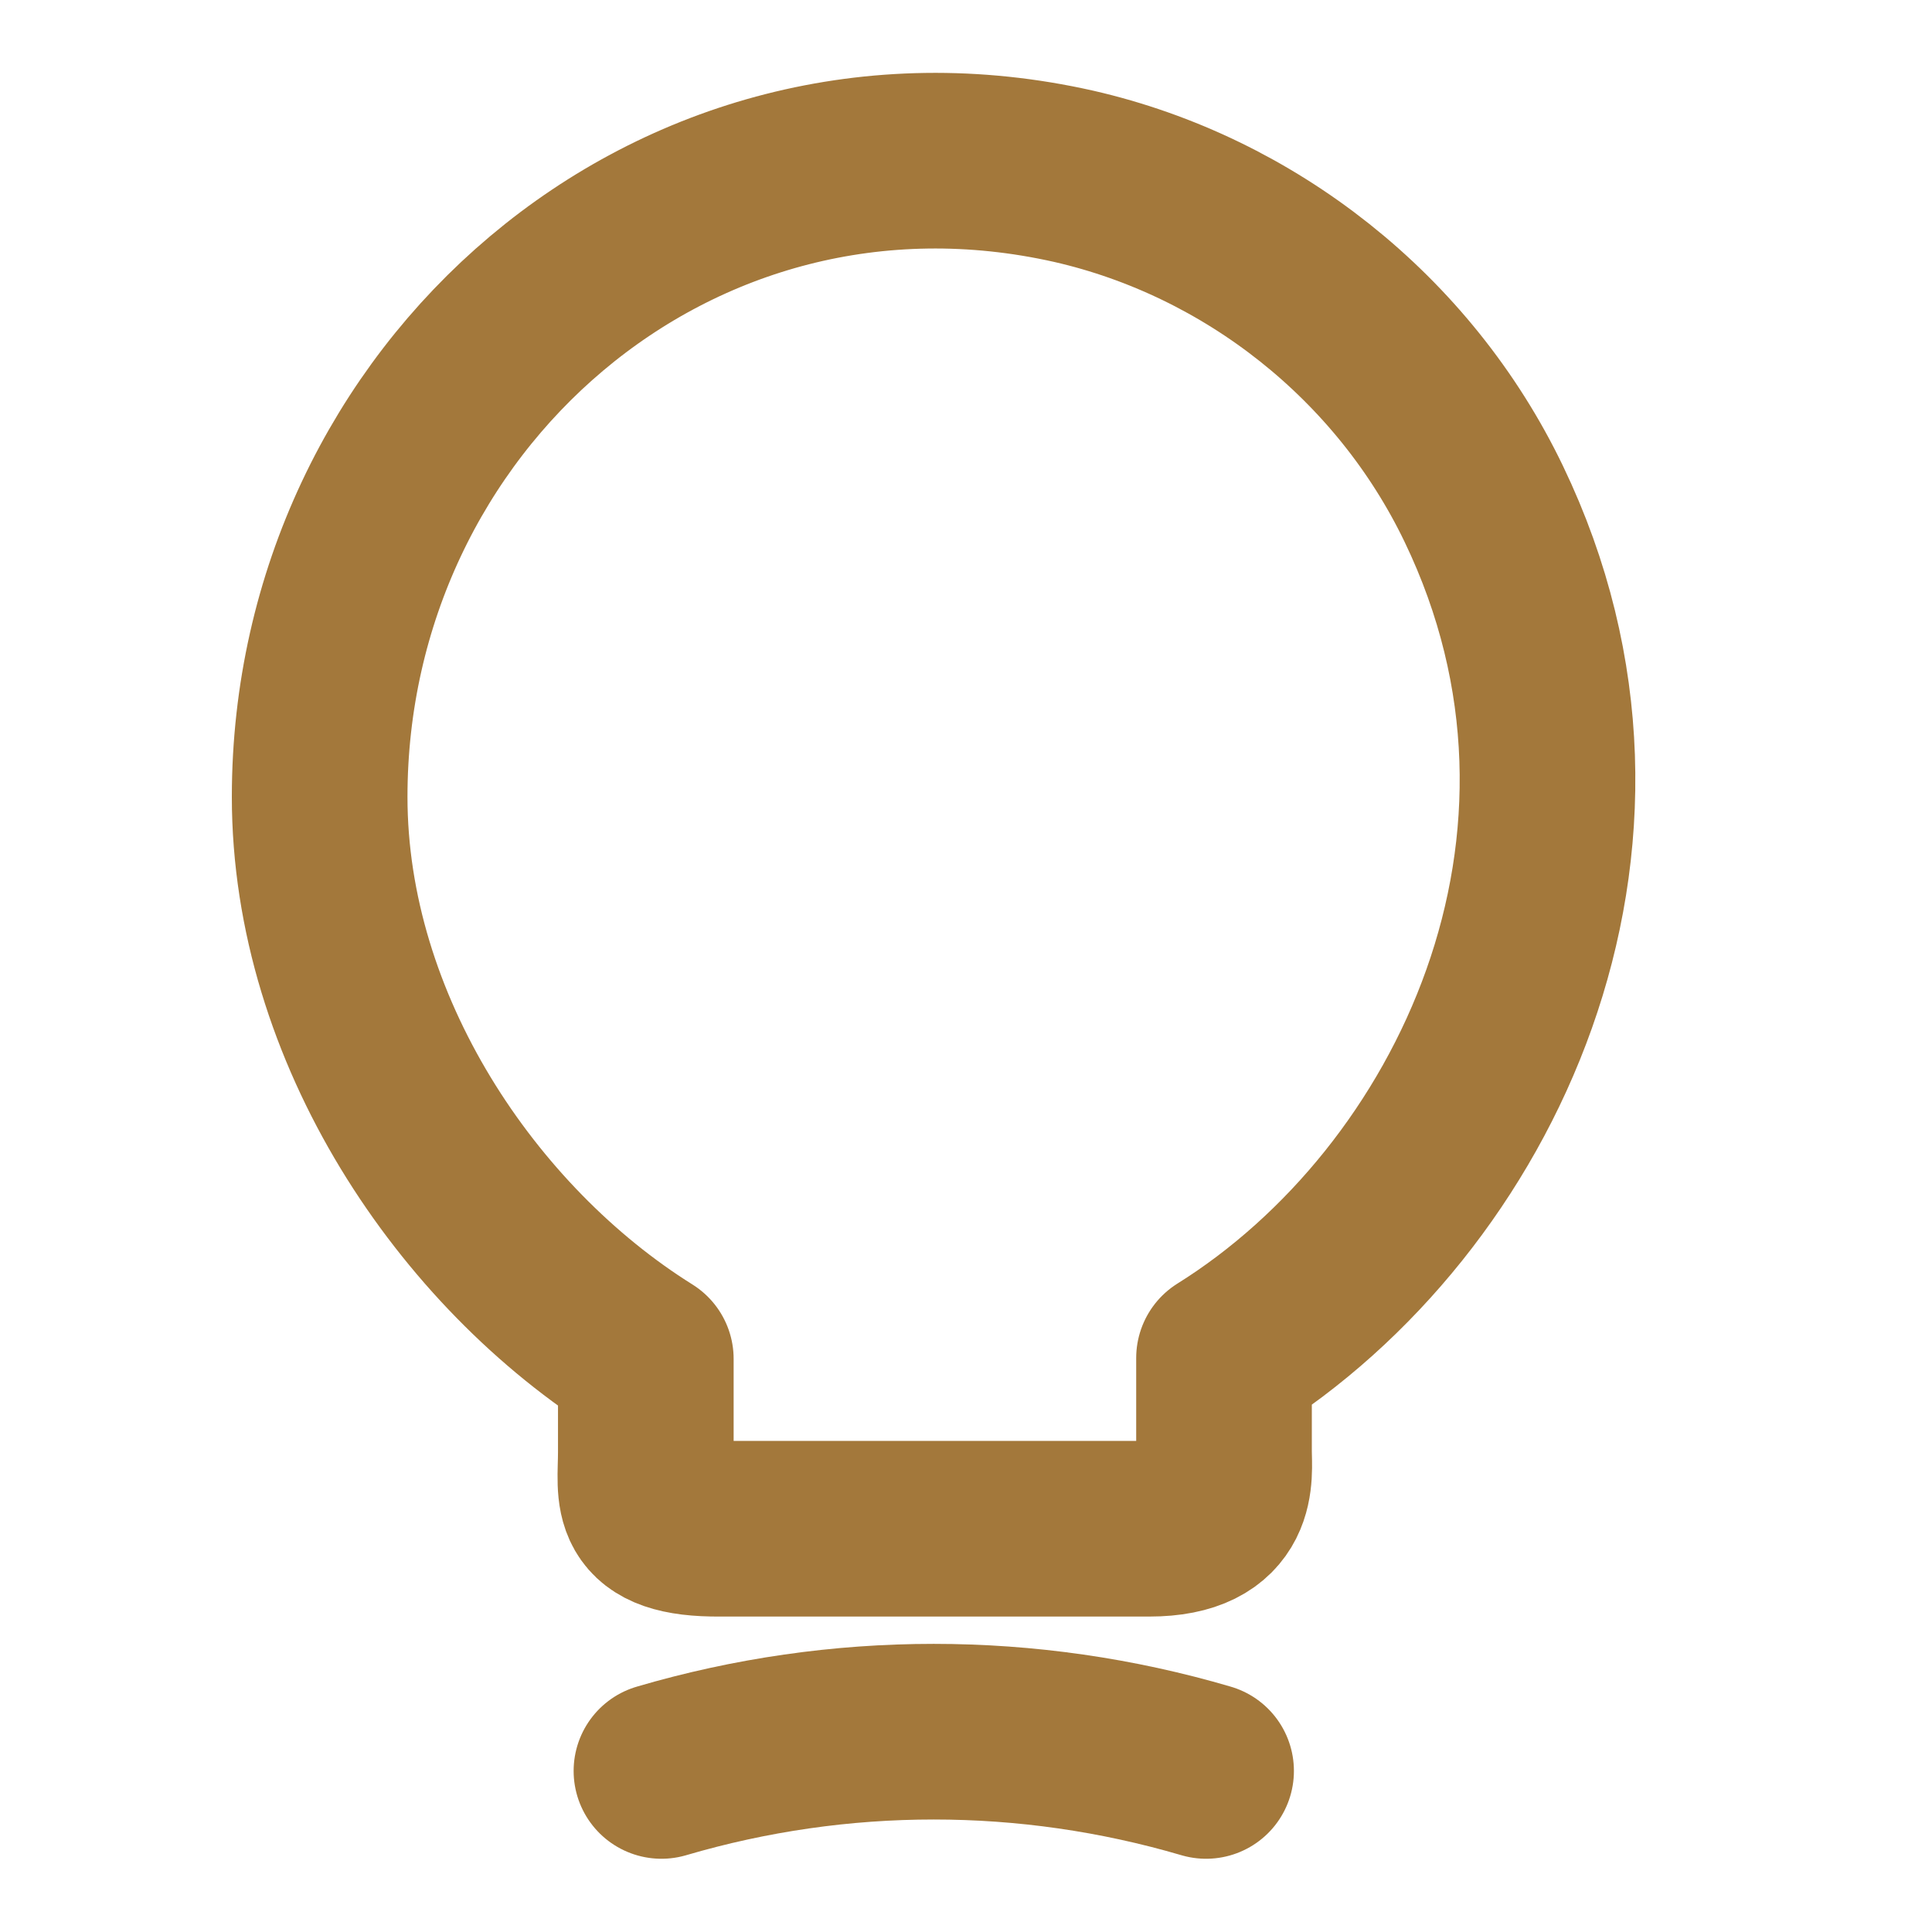
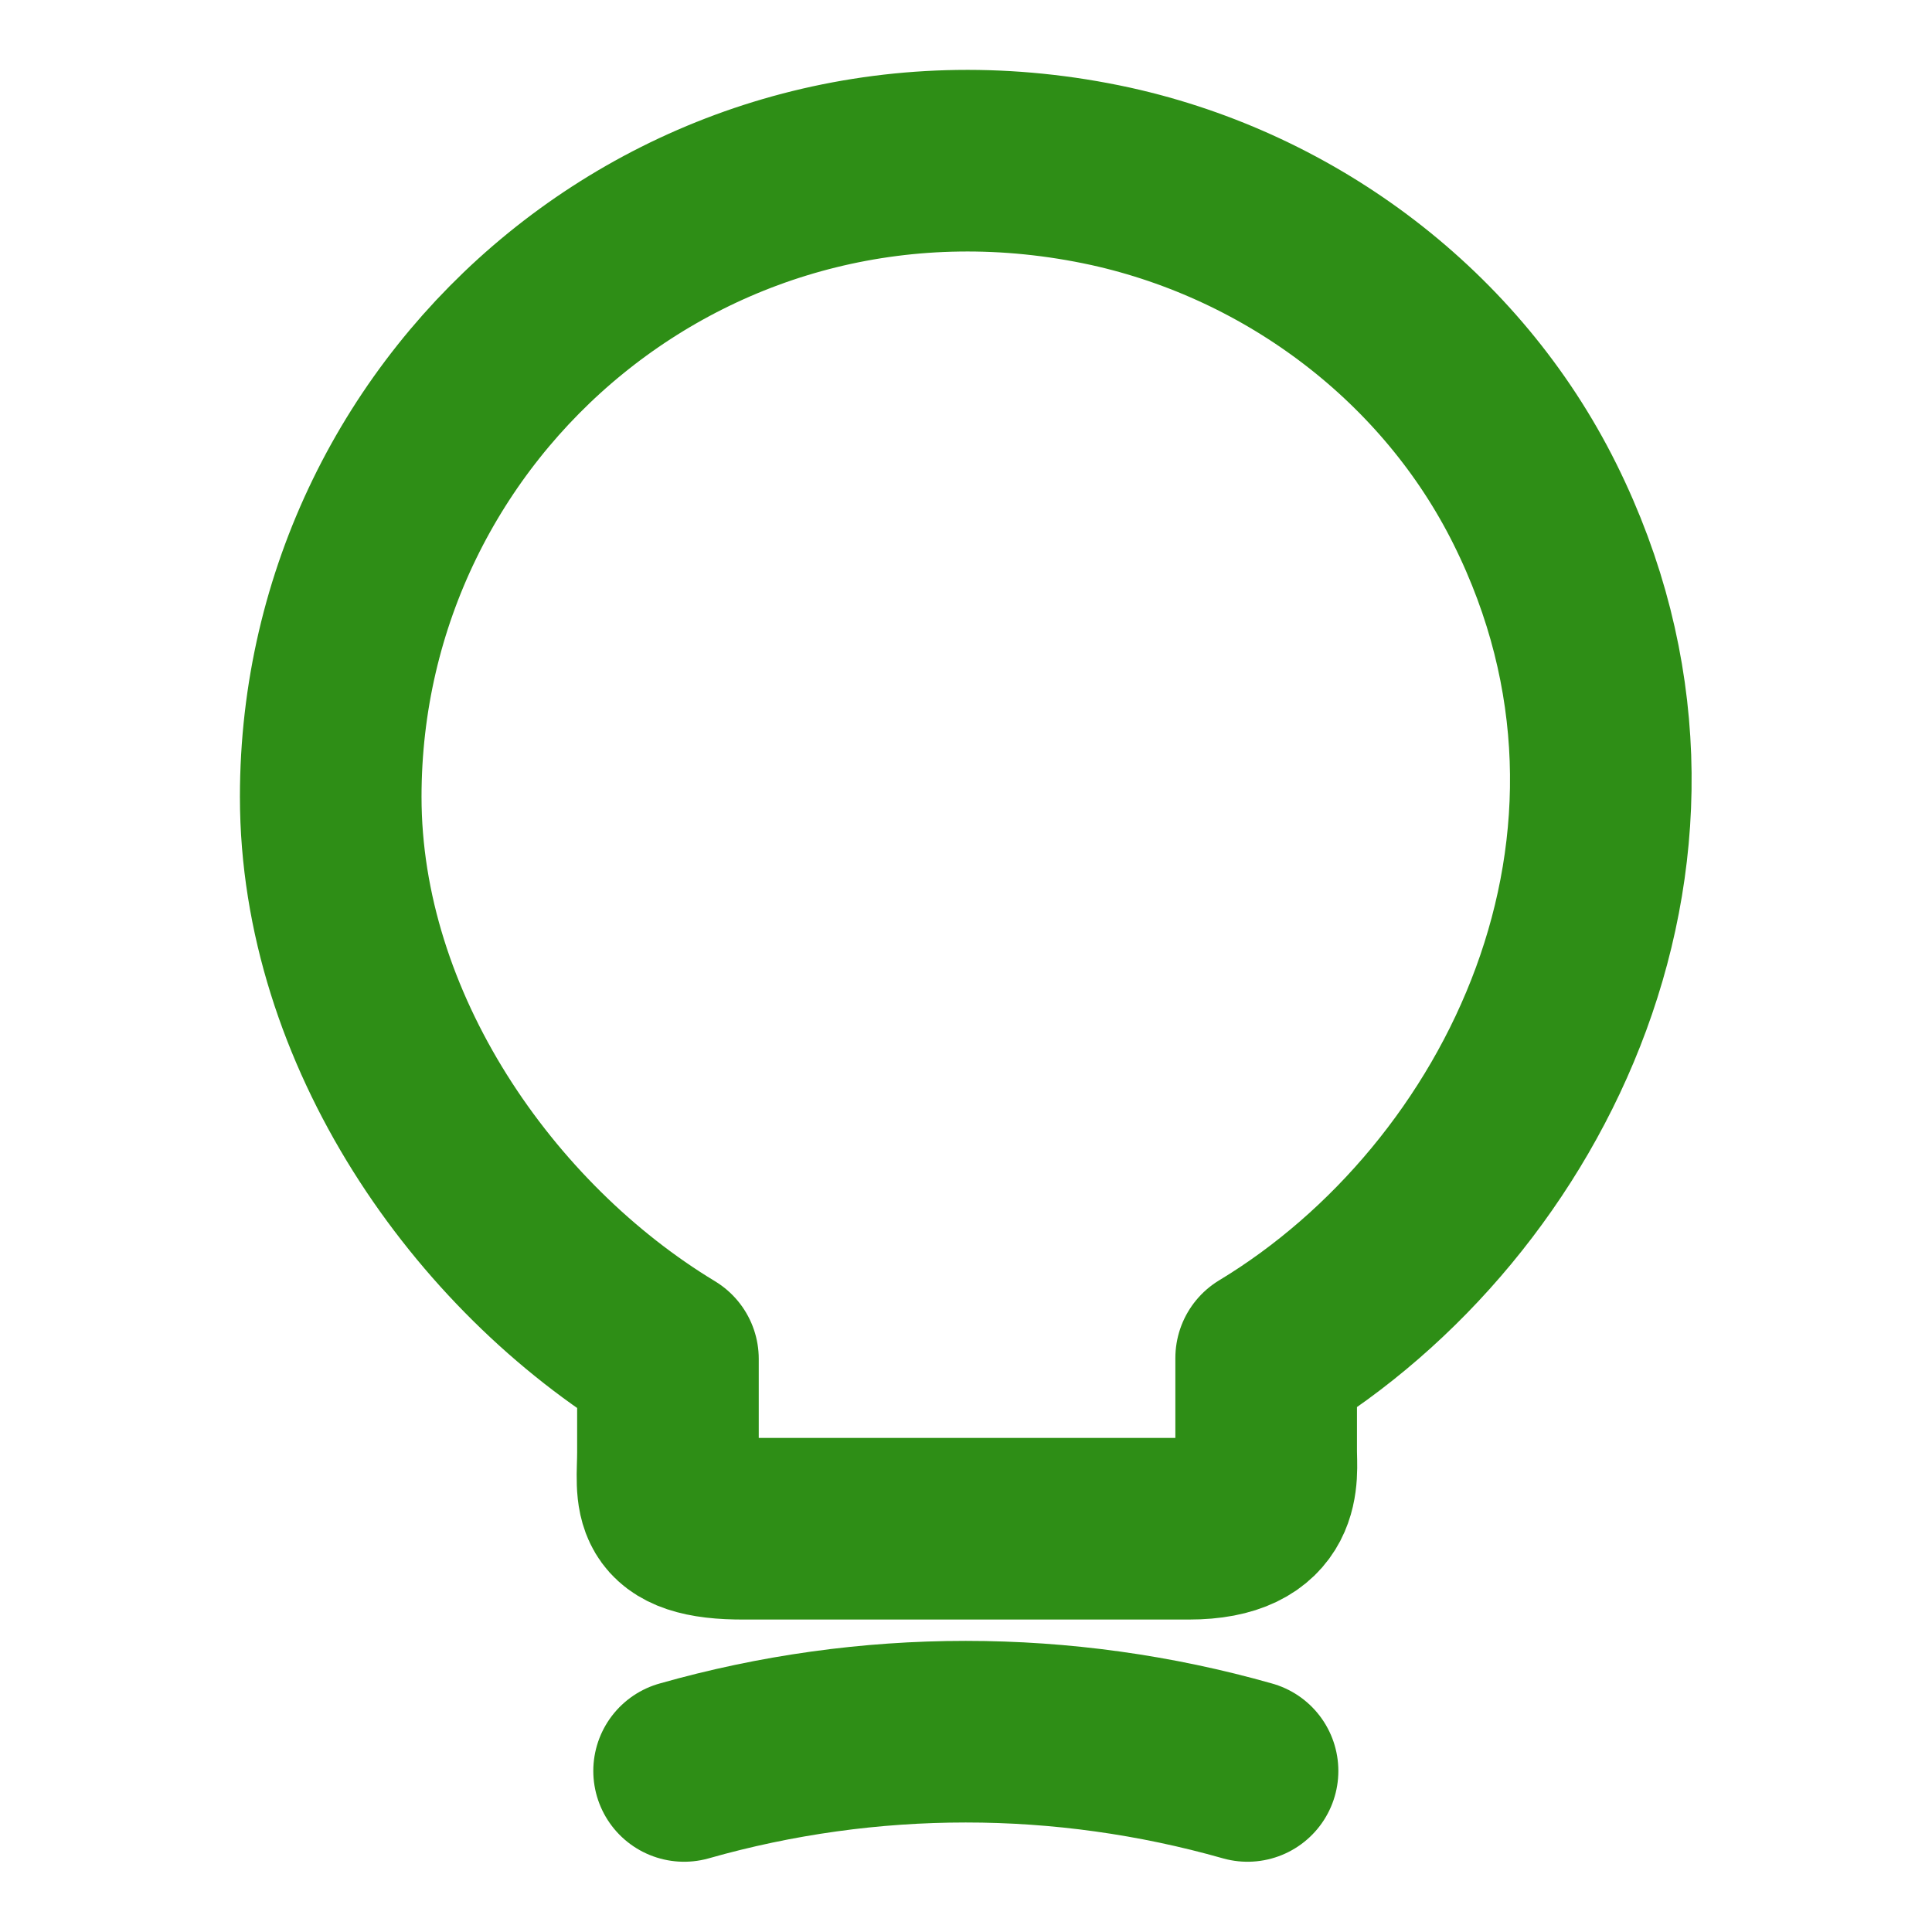
<svg xmlns="http://www.w3.org/2000/svg" width="11" height="11" viewBox="0 0 11 11" fill="none">
-   <path d="M3.677 8.268V7.737C2.658 7.1 1.82 5.857 1.82 4.537C1.82 2.269 3.836 0.49 6.114 1.004C7.115 1.233 7.992 1.92 8.448 2.869C9.374 4.794 8.4 6.838 6.969 7.732V8.264C6.969 8.397 7.017 8.704 6.543 8.704H4.102C3.615 8.708 3.677 8.511 3.677 8.268Z" stroke="#A3783B" stroke-linecap="round" stroke-linejoin="round" />
-   <path d="M3.766 10.083C4.78 9.785 5.852 9.785 6.867 10.083" stroke="#A3783B" stroke-linecap="round" stroke-linejoin="round" />
+   <path d="M3.803 8.268V7.737C2.749 7.1 1.883 5.857 1.883 4.537C1.883 2.269 3.968 0.49 6.324 1.004C7.36 1.233 8.267 1.92 8.739 2.869C9.697 4.794 8.689 6.838 7.209 7.732V8.264C7.209 8.397 7.259 8.704 6.769 8.704H4.243C3.739 8.708 3.803 8.511 3.803 8.268Z" stroke="#2E8E16" stroke-width="1.034" stroke-linecap="round" stroke-linejoin="round" />
+   <path d="M3.895 10.083C4.944 9.785 6.053 9.785 7.103 10.083" stroke="#2E8E16" stroke-width="1.034" stroke-linecap="round" stroke-linejoin="round" />
</svg>
